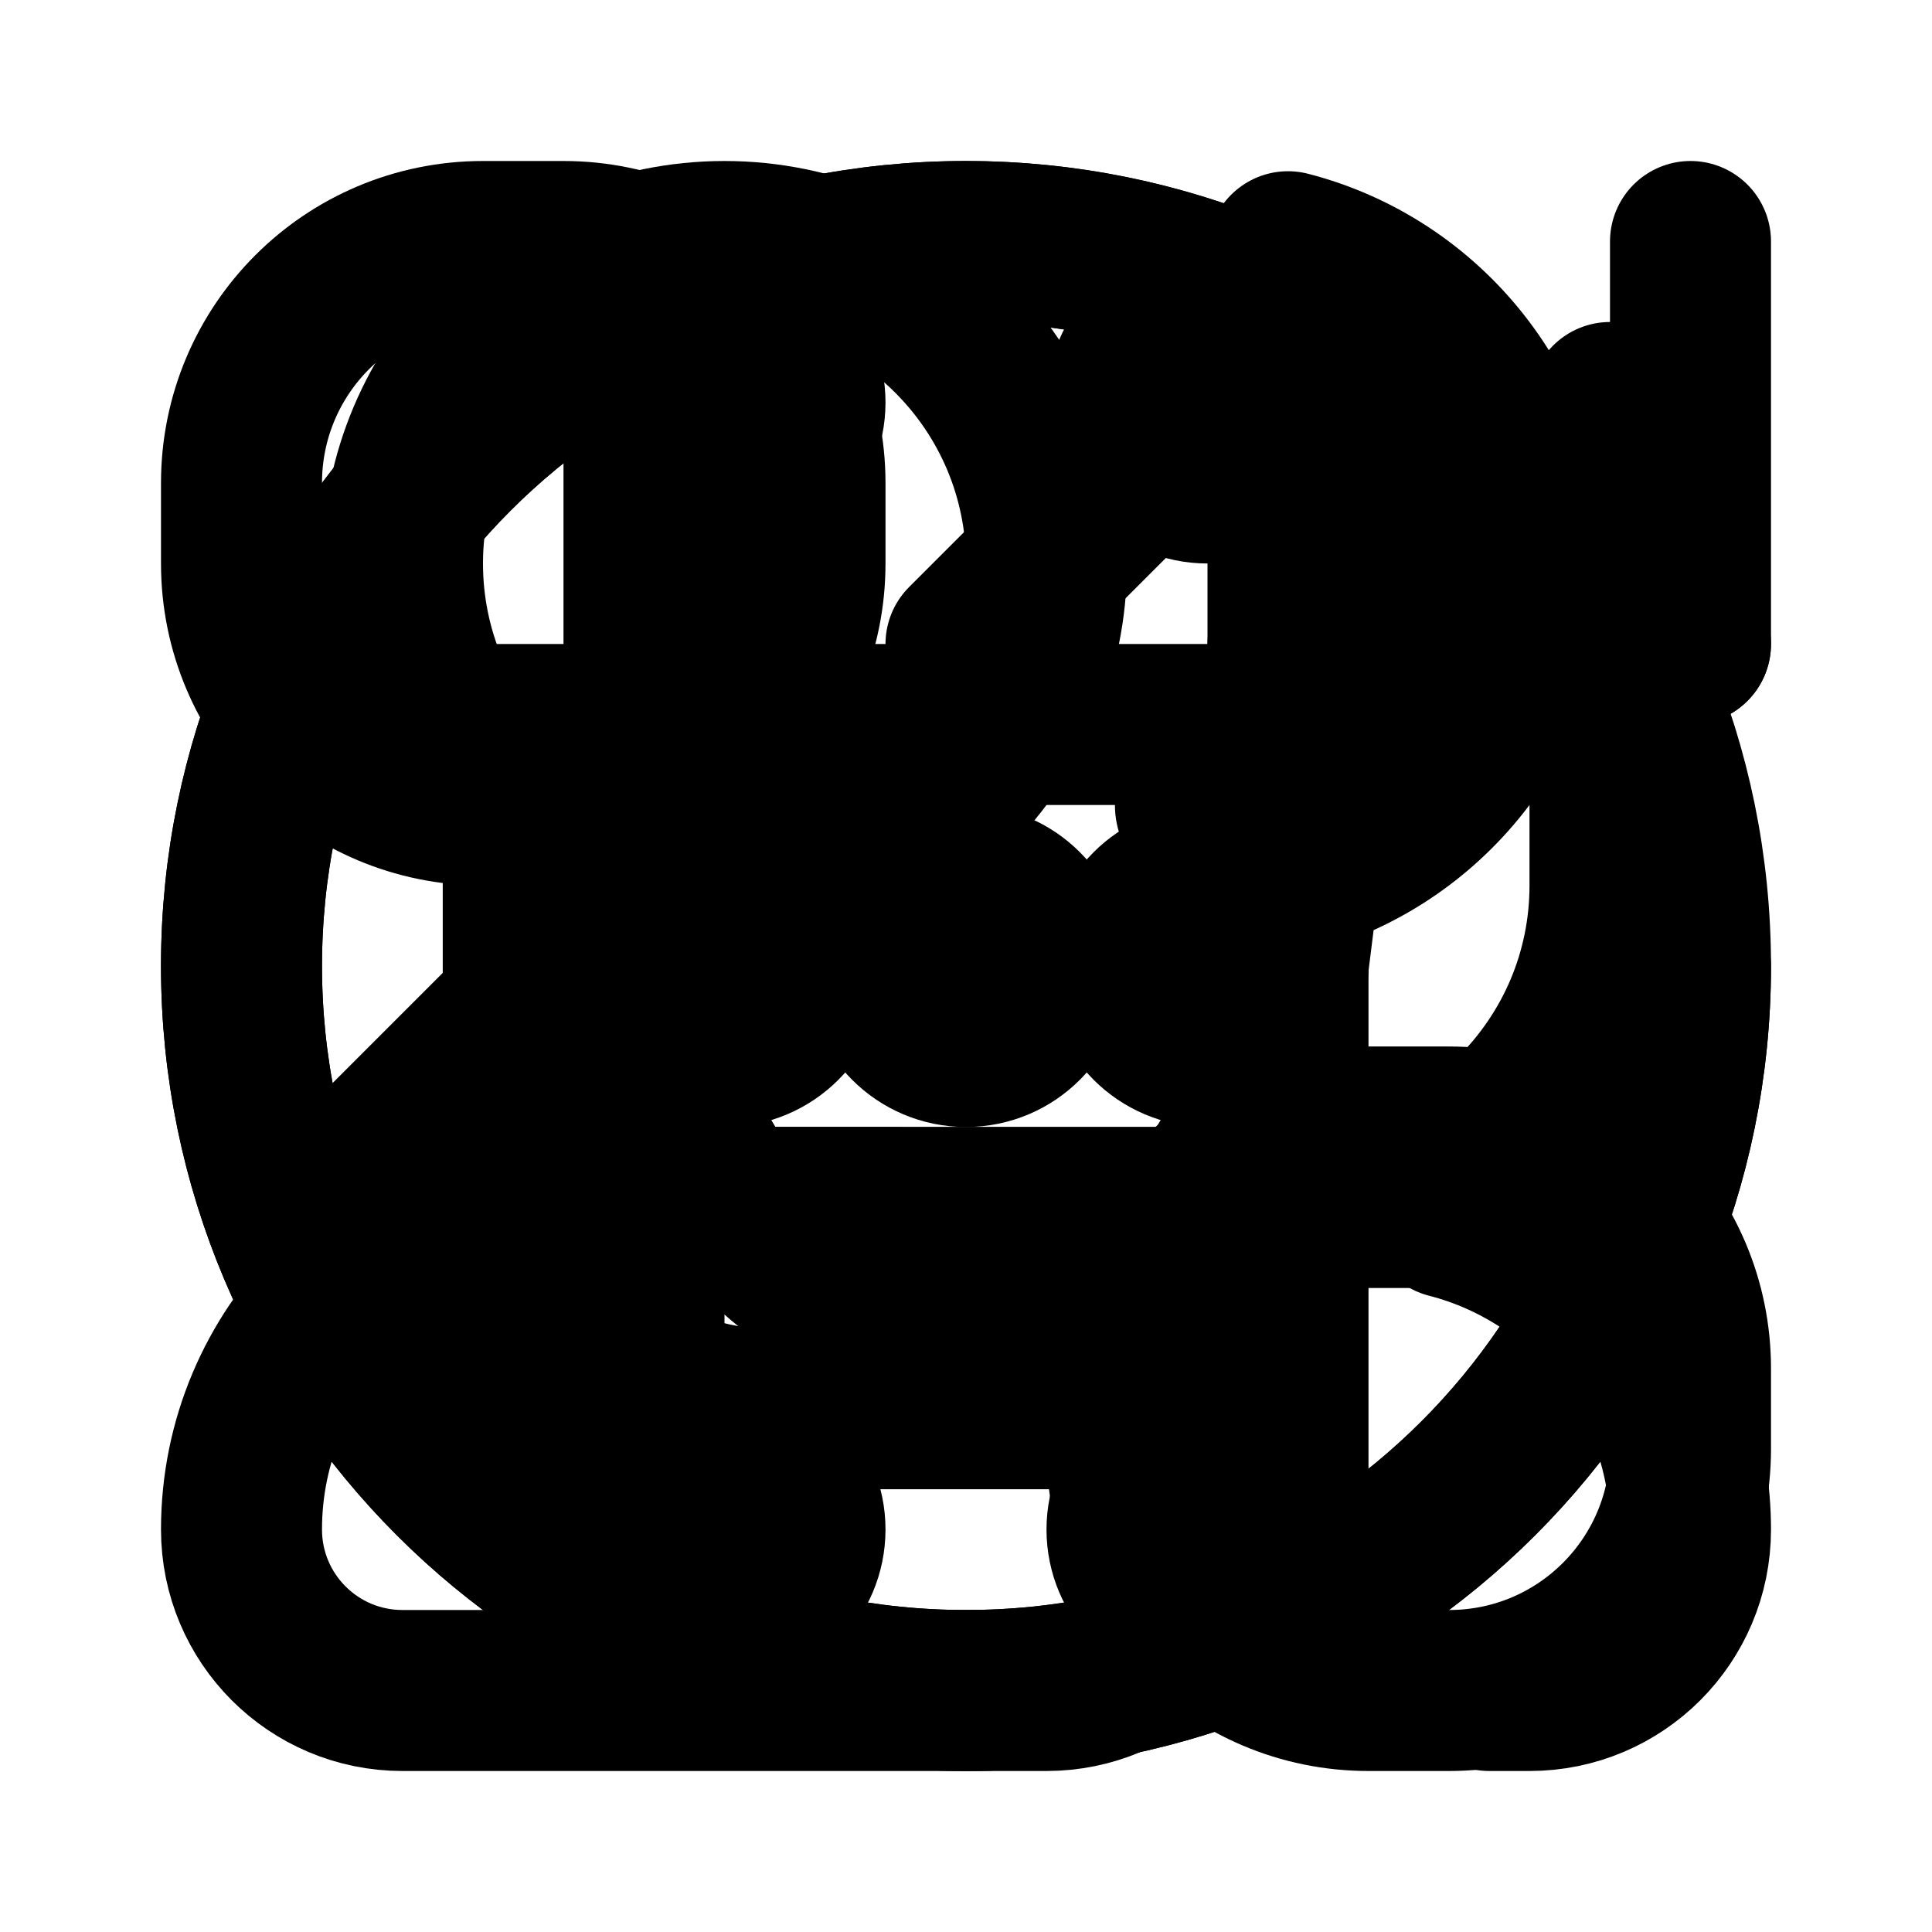
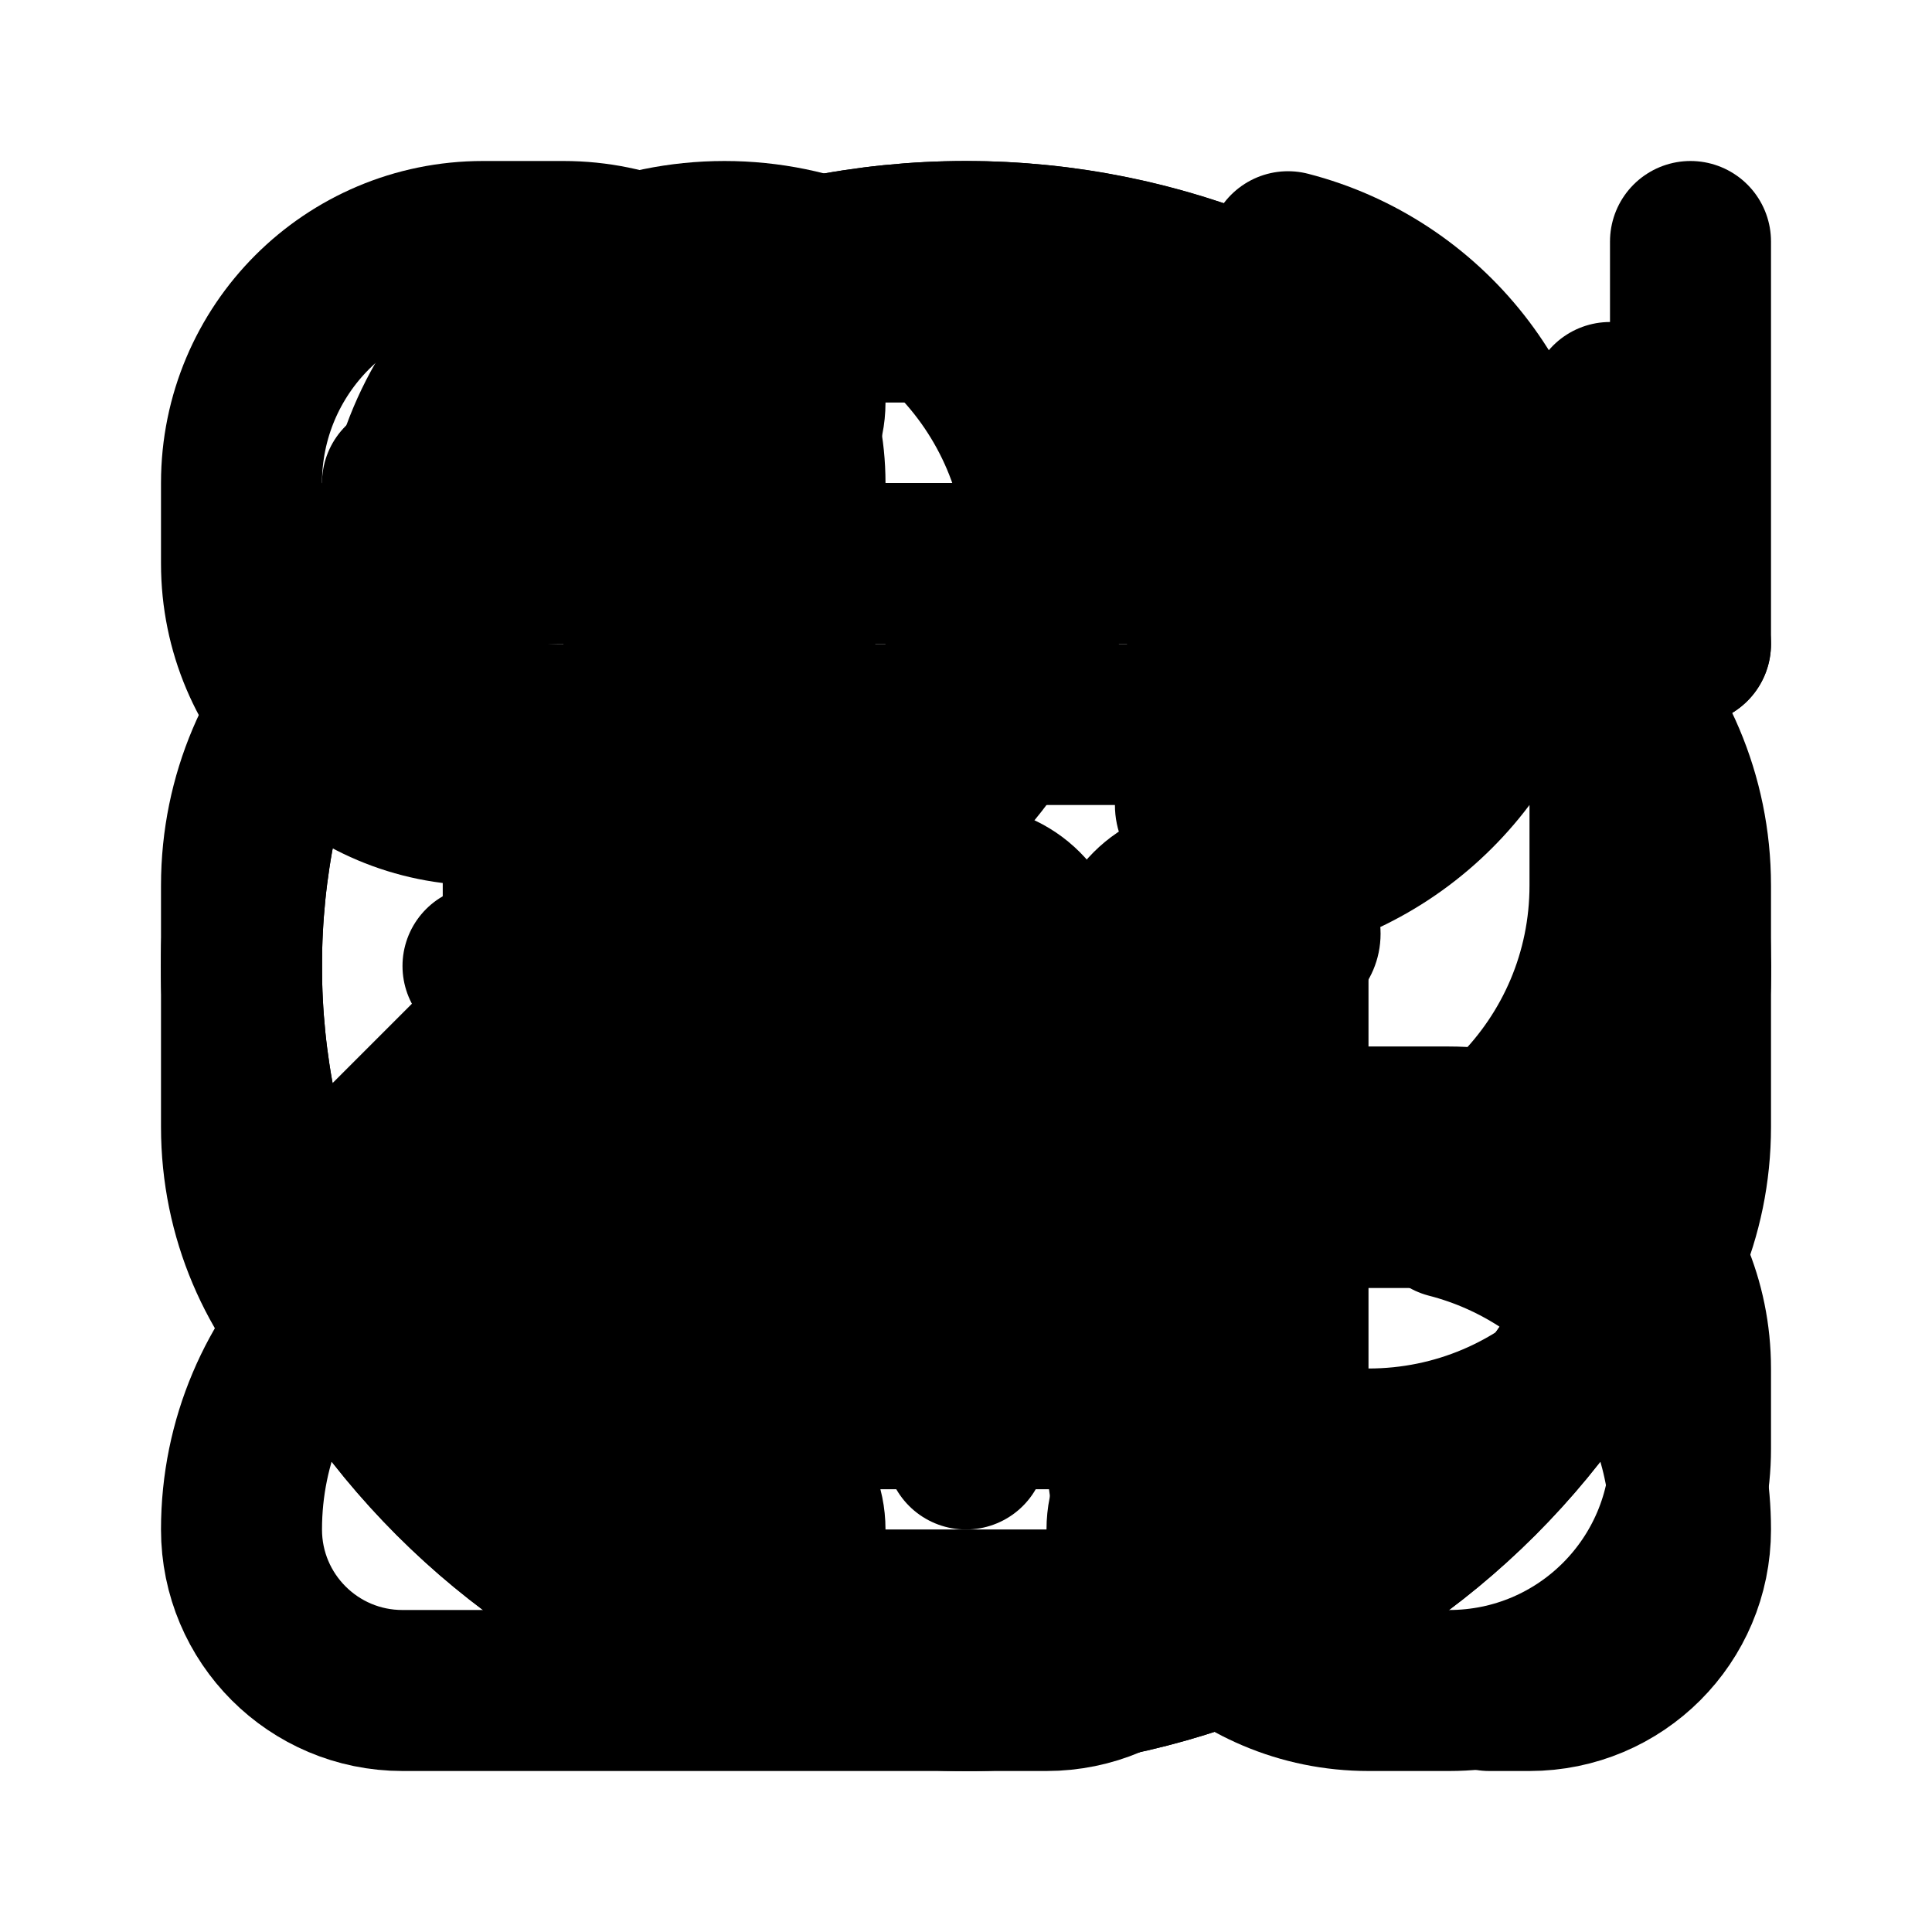
<svg xmlns="http://www.w3.org/2000/svg" width="24" height="24" viewBox="0 0 24 24" fill="none">
  <g id="complement/users">
    <circle cx="9" cy="7" r="4" stroke="black" stroke-width="2" stroke-linecap="round" stroke-linejoin="round" />
    <path d="M3 19C3 16.791 4.791 15 7 15H11C13.209 15 15 16.791 15 19C15 20.105 14.105 21 13 21H5C3.895 21 3 20.105 3 19Z" stroke="black" stroke-width="2" stroke-linecap="round" stroke-linejoin="round" />
    <path d="M16 3.127C17.725 3.571 19 5.137 19 7C19 8.863 17.725 10.429 16 10.873" stroke="black" stroke-width="2" stroke-linecap="round" stroke-linejoin="round" />
    <path d="M18 15.127C19.725 15.571 21 17.137 21 19C21 20.105 20.105 21 19 21H18.5" stroke="black" stroke-width="2" stroke-linecap="round" stroke-linejoin="round" />
  </g>
  <g id="complement/workflow">
    <path d="M3 6C3 4.343 4.34 3 6 3H7C8.66 3 10 4.343 10 6V7C10 8.657 8.66 10 7 10H6C4.34 10 3 8.657 3 7V6Z" stroke="black" stroke-width="2" stroke-linecap="round" stroke-linejoin="round" />
    <path d="M14 17C14 15.343 15.34 14 17 14H18C19.66 14 21 15.343 21 17V18C21 19.657 19.66 21 18 21H17C15.34 21 14 19.657 14 18V17Z" stroke="black" stroke-width="2" stroke-linecap="round" stroke-linejoin="round" />
    <path d="M6.5 10V14.5C6.5 16.157 7.843 17.5 9.5 17.5H14" stroke="black" stroke-width="2" stroke-linecap="round" stroke-linejoin="round" />
  </g>
  <g id="complement/refresh">
    <path d="M21 12C21 16.971 16.971 21 12 21C7.029 21 3 16.971 3 12C3 7.029 7.029 3 12 3C14.387 3 16.676 3.948 18.364 5.636L21 8" stroke="black" stroke-width="2" stroke-linecap="round" stroke-linejoin="round" />
    <path d="M21 3V8H16" stroke="black" stroke-width="2" stroke-linecap="round" stroke-linejoin="round" />
  </g>
  <g id="complement/hash">
    <path d="M9 4L7 20" stroke="black" stroke-width="2" stroke-linecap="round" stroke-linejoin="round" />
    <path d="M17 4L15 20" stroke="black" stroke-width="2" stroke-linecap="round" stroke-linejoin="round" />
    <path d="M4 9H20" stroke="black" stroke-width="2" stroke-linecap="round" stroke-linejoin="round" />
    <path d="M4 15H20" stroke="black" stroke-width="2" stroke-linecap="round" stroke-linejoin="round" />
  </g>
  <g id="complement/smile">
    <path d="M3 12C3 7.029 7.029 3 12 3C16.971 3 21 7.029 21 12C21 16.971 16.971 21 12 21C7.029 21 3 16.971 3 12Z" stroke="black" stroke-width="2" stroke-linecap="round" stroke-linejoin="round" />
    <path d="M8.5 14C9.2 15.5 10.5 16.5 12 16.5C13.5 16.5 14.8 15.5 15.5 14" stroke="black" stroke-width="2" stroke-linecap="round" stroke-linejoin="round" />
    <path d="M9 11C9.552 11 10 10.552 10 10C10 9.448 9.552 9 9 9C8.448 9 8 9.448 8 10C8 10.552 8.448 11 9 11Z" fill="black" stroke="black" stroke-width="0.3" stroke-linecap="round" stroke-linejoin="round" />
    <path d="M15 11C15.552 11 16 10.552 16 10C16 9.448 15.552 9 15 9C14.448 9 14 9.448 14 10C14 10.552 14.448 11 15 11Z" fill="black" stroke="black" stroke-width="0.3" stroke-linecap="round" stroke-linejoin="round" />
  </g>
  <g id="complement/enter">
    <path d="M20 5V11C20 13.209 18.209 15 16 15H4" stroke="black" stroke-width="2" stroke-linecap="round" stroke-linejoin="round" />
    <path d="M8 11L4 15L8 19" stroke="black" stroke-width="2" stroke-linecap="round" stroke-linejoin="round" />
  </g>
  <g id="complement/sort">
    <path d="M8 4V20M4 16L8 20L12 16" stroke="black" stroke-width="2" stroke-linecap="round" stroke-linejoin="round" />
    <path d="M16 20V4M12 8L16 4L20 8" stroke="black" stroke-width="2" stroke-linecap="round" stroke-linejoin="round" />
  </g>
  <g id="complement/grip">
    <path d="M8 12C8 12.552 8.448 13 9 13C9.552 13 10 12.552 10 12C10 11.448 9.552 11 9 11C8.448 11 8 11.448 8 12Z" stroke="black" stroke-width="2" stroke-linecap="round" stroke-linejoin="round" />
    <path d="M8 19C8 19.552 8.448 20 9 20C9.552 20 10 19.552 10 19C10 18.448 9.552 18 9 18C8.448 18 8 18.448 8 19Z" stroke="black" stroke-width="2" stroke-linecap="round" stroke-linejoin="round" />
    <path d="M8 5C8 5.552 8.448 6 9 6C9.552 6 10 5.552 10 5C10 4.448 9.552 4 9 4C8.448 4 8 4.448 8 5Z" stroke="black" stroke-width="2" stroke-linecap="round" stroke-linejoin="round" />
    <path d="M14 12C14 12.552 14.448 13 15 13C15.552 13 16 12.552 16 12C16 11.448 15.552 11 15 11C14.448 11 14 11.448 14 12Z" stroke="black" stroke-width="2" stroke-linecap="round" stroke-linejoin="round" />
    <path d="M14 19C14 19.552 14.448 20 15 20C15.552 20 16 19.552 16 19C16 18.448 15.552 18 15 18C14.448 18 14 18.448 14 19Z" stroke="black" stroke-width="2" stroke-linecap="round" stroke-linejoin="round" />
    <path d="M14 5C14 5.552 14.448 6 15 6C15.552 6 16 5.552 16 5C16 4.448 15.552 4 15 4C14.448 4 14 4.448 14 5Z" stroke="black" stroke-width="2" stroke-linecap="round" stroke-linejoin="round" />
  </g>
  <g id="complement/dot">
    <path d="M12 13C12.552 13 13 12.552 13 12C13 11.448 12.552 11 12 11C11.448 11 11 11.448 11 12C11 12.552 11.448 13 12 13Z" stroke="black" stroke-width="2" stroke-linecap="round" stroke-linejoin="round" />
  </g>
+   <g id="complement/gamepad">
+     <path d="M7 7H17C19.209 7 21 8.791 21 11V14C21 16.209 19.209 18 17 18C15.9 18 15 17.3 14.5 16.5L14 15.7H10L9.5 16.5C9 17.3 8.1 18 7 18C4.791 18 3 16.209 3 14V11C3 8.791 4.791 7 7 7Z" stroke="black" stroke-width="2" stroke-linecap="round" stroke-linejoin="round" />
+     <path d="M7.5 10.5V13.5" stroke="black" stroke-width="2" stroke-linecap="round" stroke-linejoin="round" />
+     <path d="M6 12H9" stroke="black" stroke-width="2" stroke-linecap="round" stroke-linejoin="round" />
+     <path d="M16 12.6C16.552 12.6 17 12.152 17 11.6C17 11.048 16.552 10.6 16 10.6C15.448 10.6 15 11.048 15 11.6C15 12.152 15.448 12.6 16 12.6Z" fill="black" stroke="black" stroke-width="0.3" stroke-linecap="round" stroke-linejoin="round" />
+   </g>
+   <g id="complement/trophy">
+     <path d="M8 4H16V10C16 12.209 14.209 14 12 14C9.791 14 8 12.209 8 10V4Z" stroke="black" stroke-width="2" stroke-linecap="round" stroke-linejoin="round" />
+     <path d="M8 6H5C5 8.209 6.343 10 8 10" stroke="black" stroke-width="2" stroke-linecap="round" stroke-linejoin="round" />
+     <path d="M16 6H19C19 8.209 17.657 10 16 10" stroke="black" stroke-width="2" stroke-linecap="round" stroke-linejoin="round" />
+     <path d="M12 14V18" stroke="black" stroke-width="2" stroke-linecap="round" stroke-linejoin="round" />
+     <path d="M8 20H16" stroke="black" stroke-width="2" stroke-linecap="round" stroke-linejoin="round" />
+   </g>
+   <g id="complement/pause">
+     <path d="M9 5V19" stroke="black" stroke-width="2" stroke-linecap="round" stroke-linejoin="round" />
+     <path d="M15 5V19" stroke="black" stroke-width="2" stroke-linecap="round" stroke-linejoin="round" />
+   </g>
</svg>
